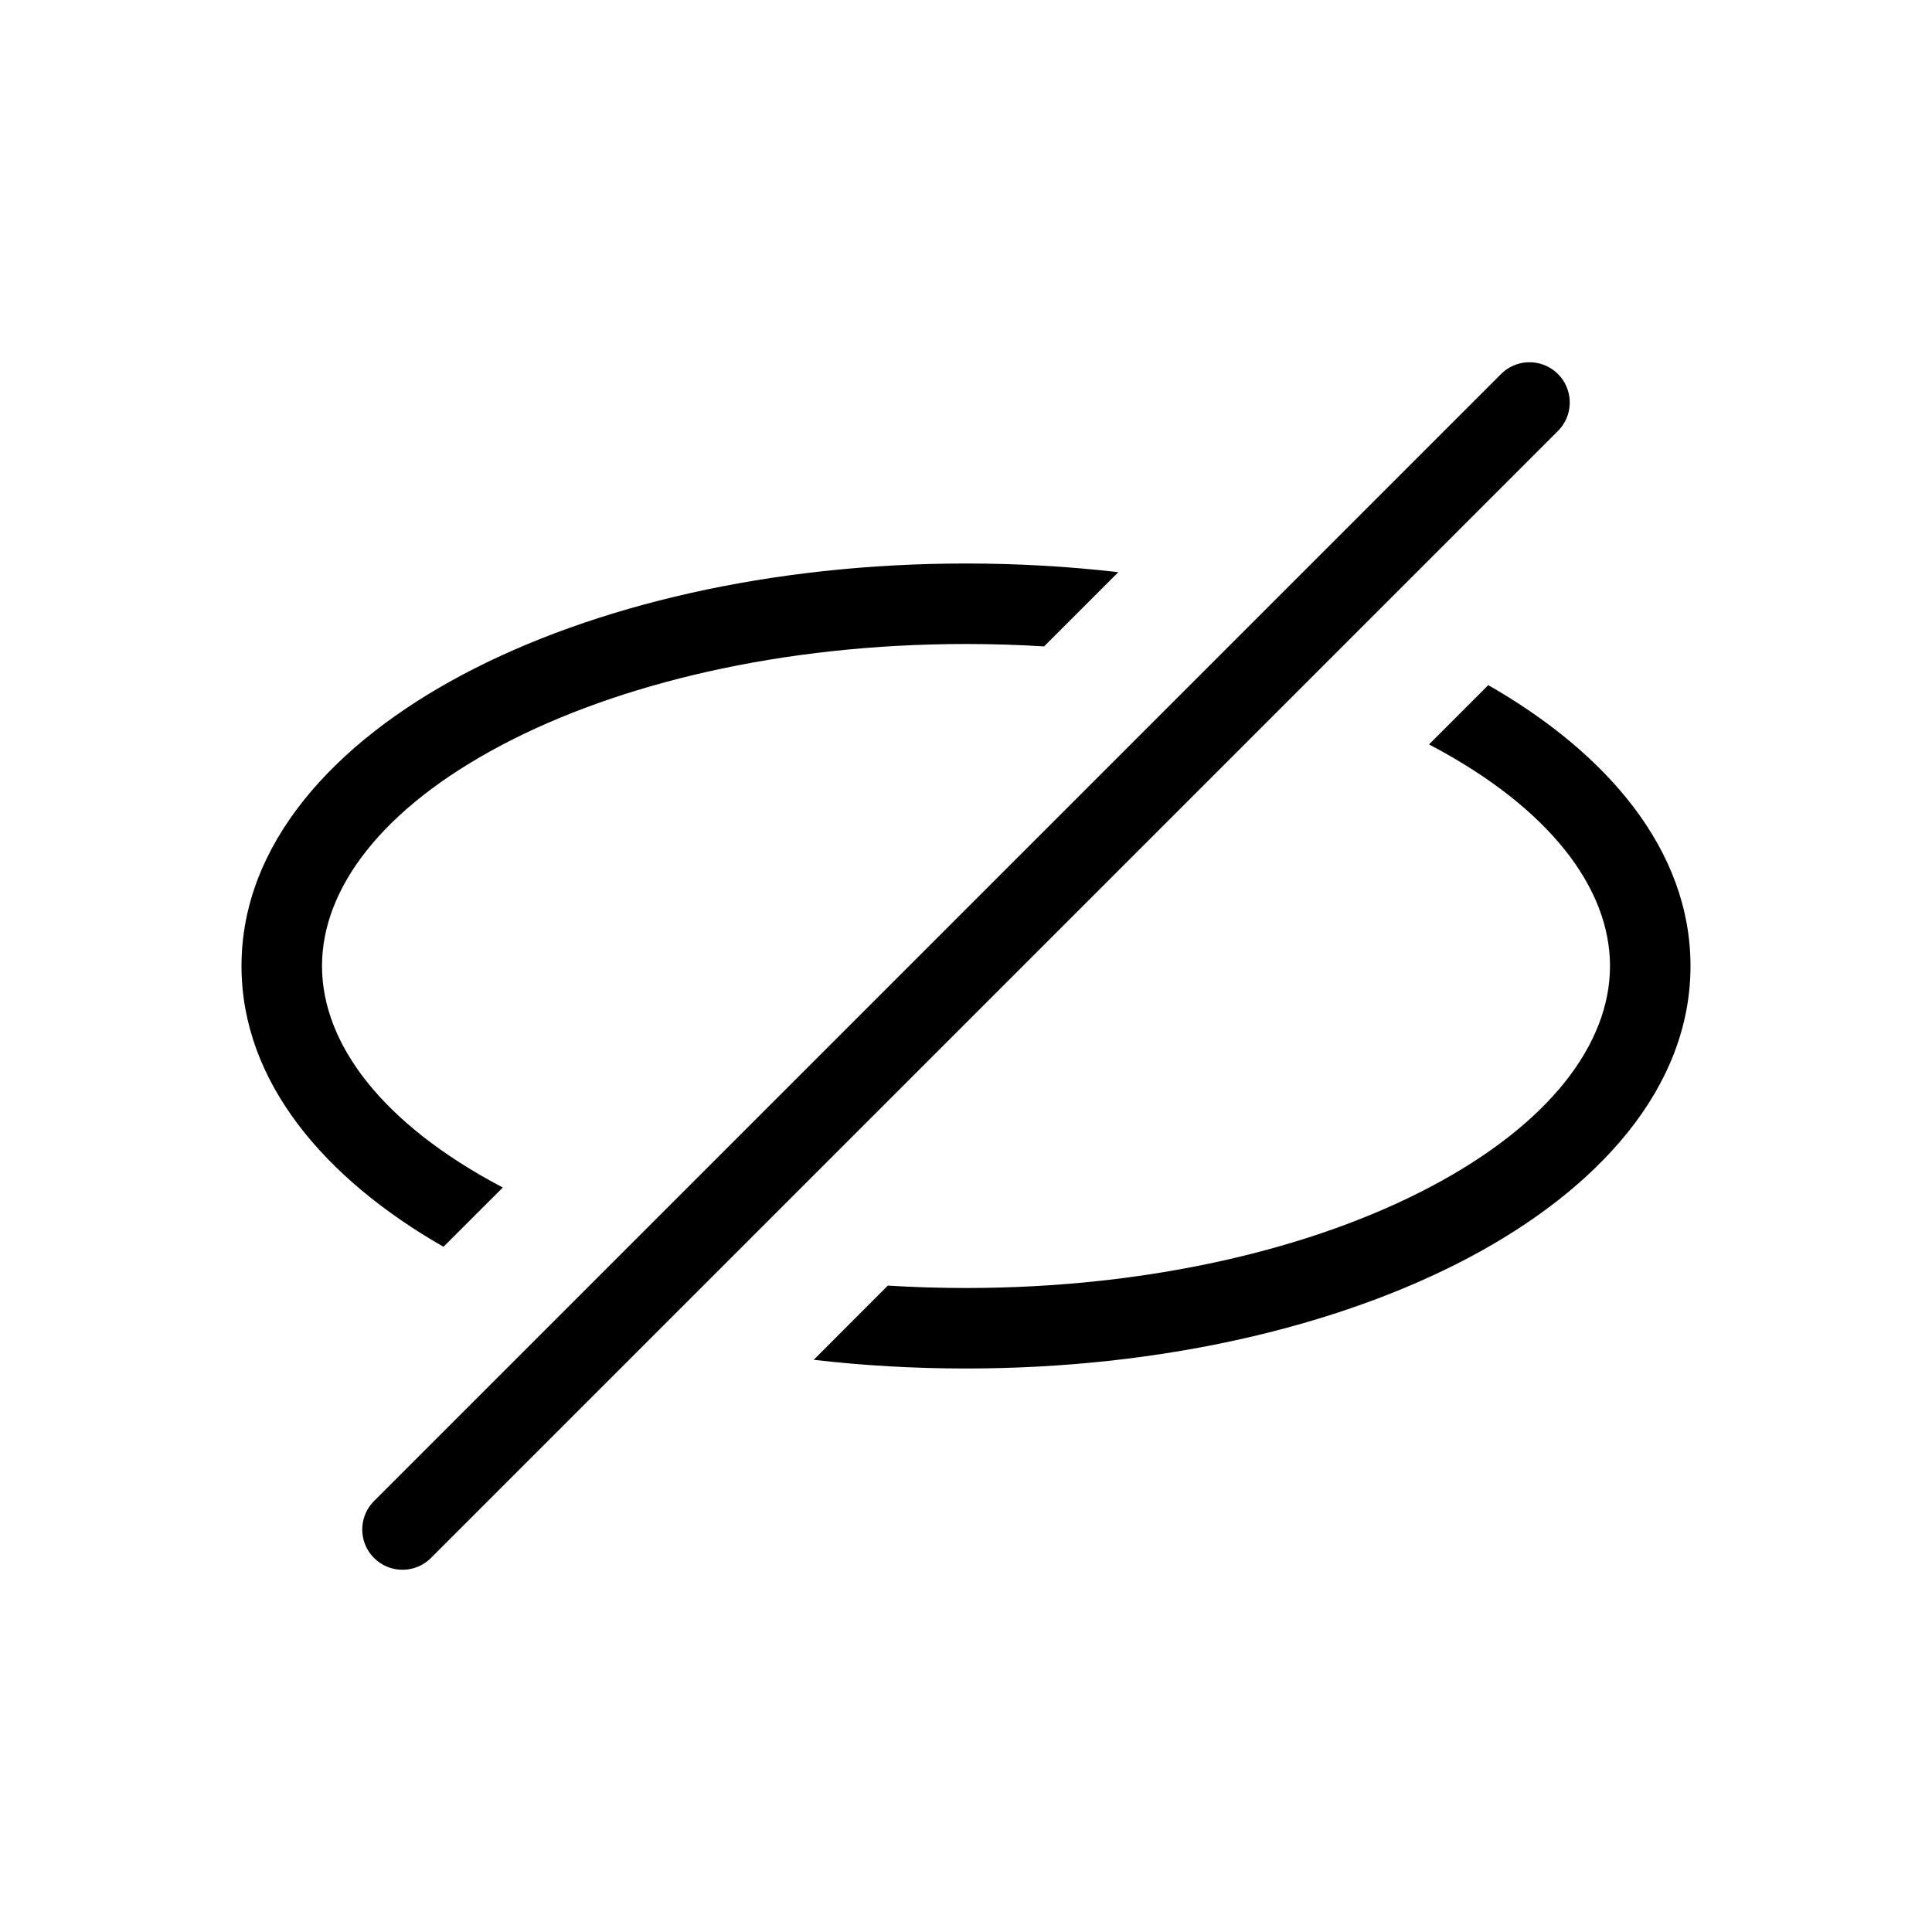
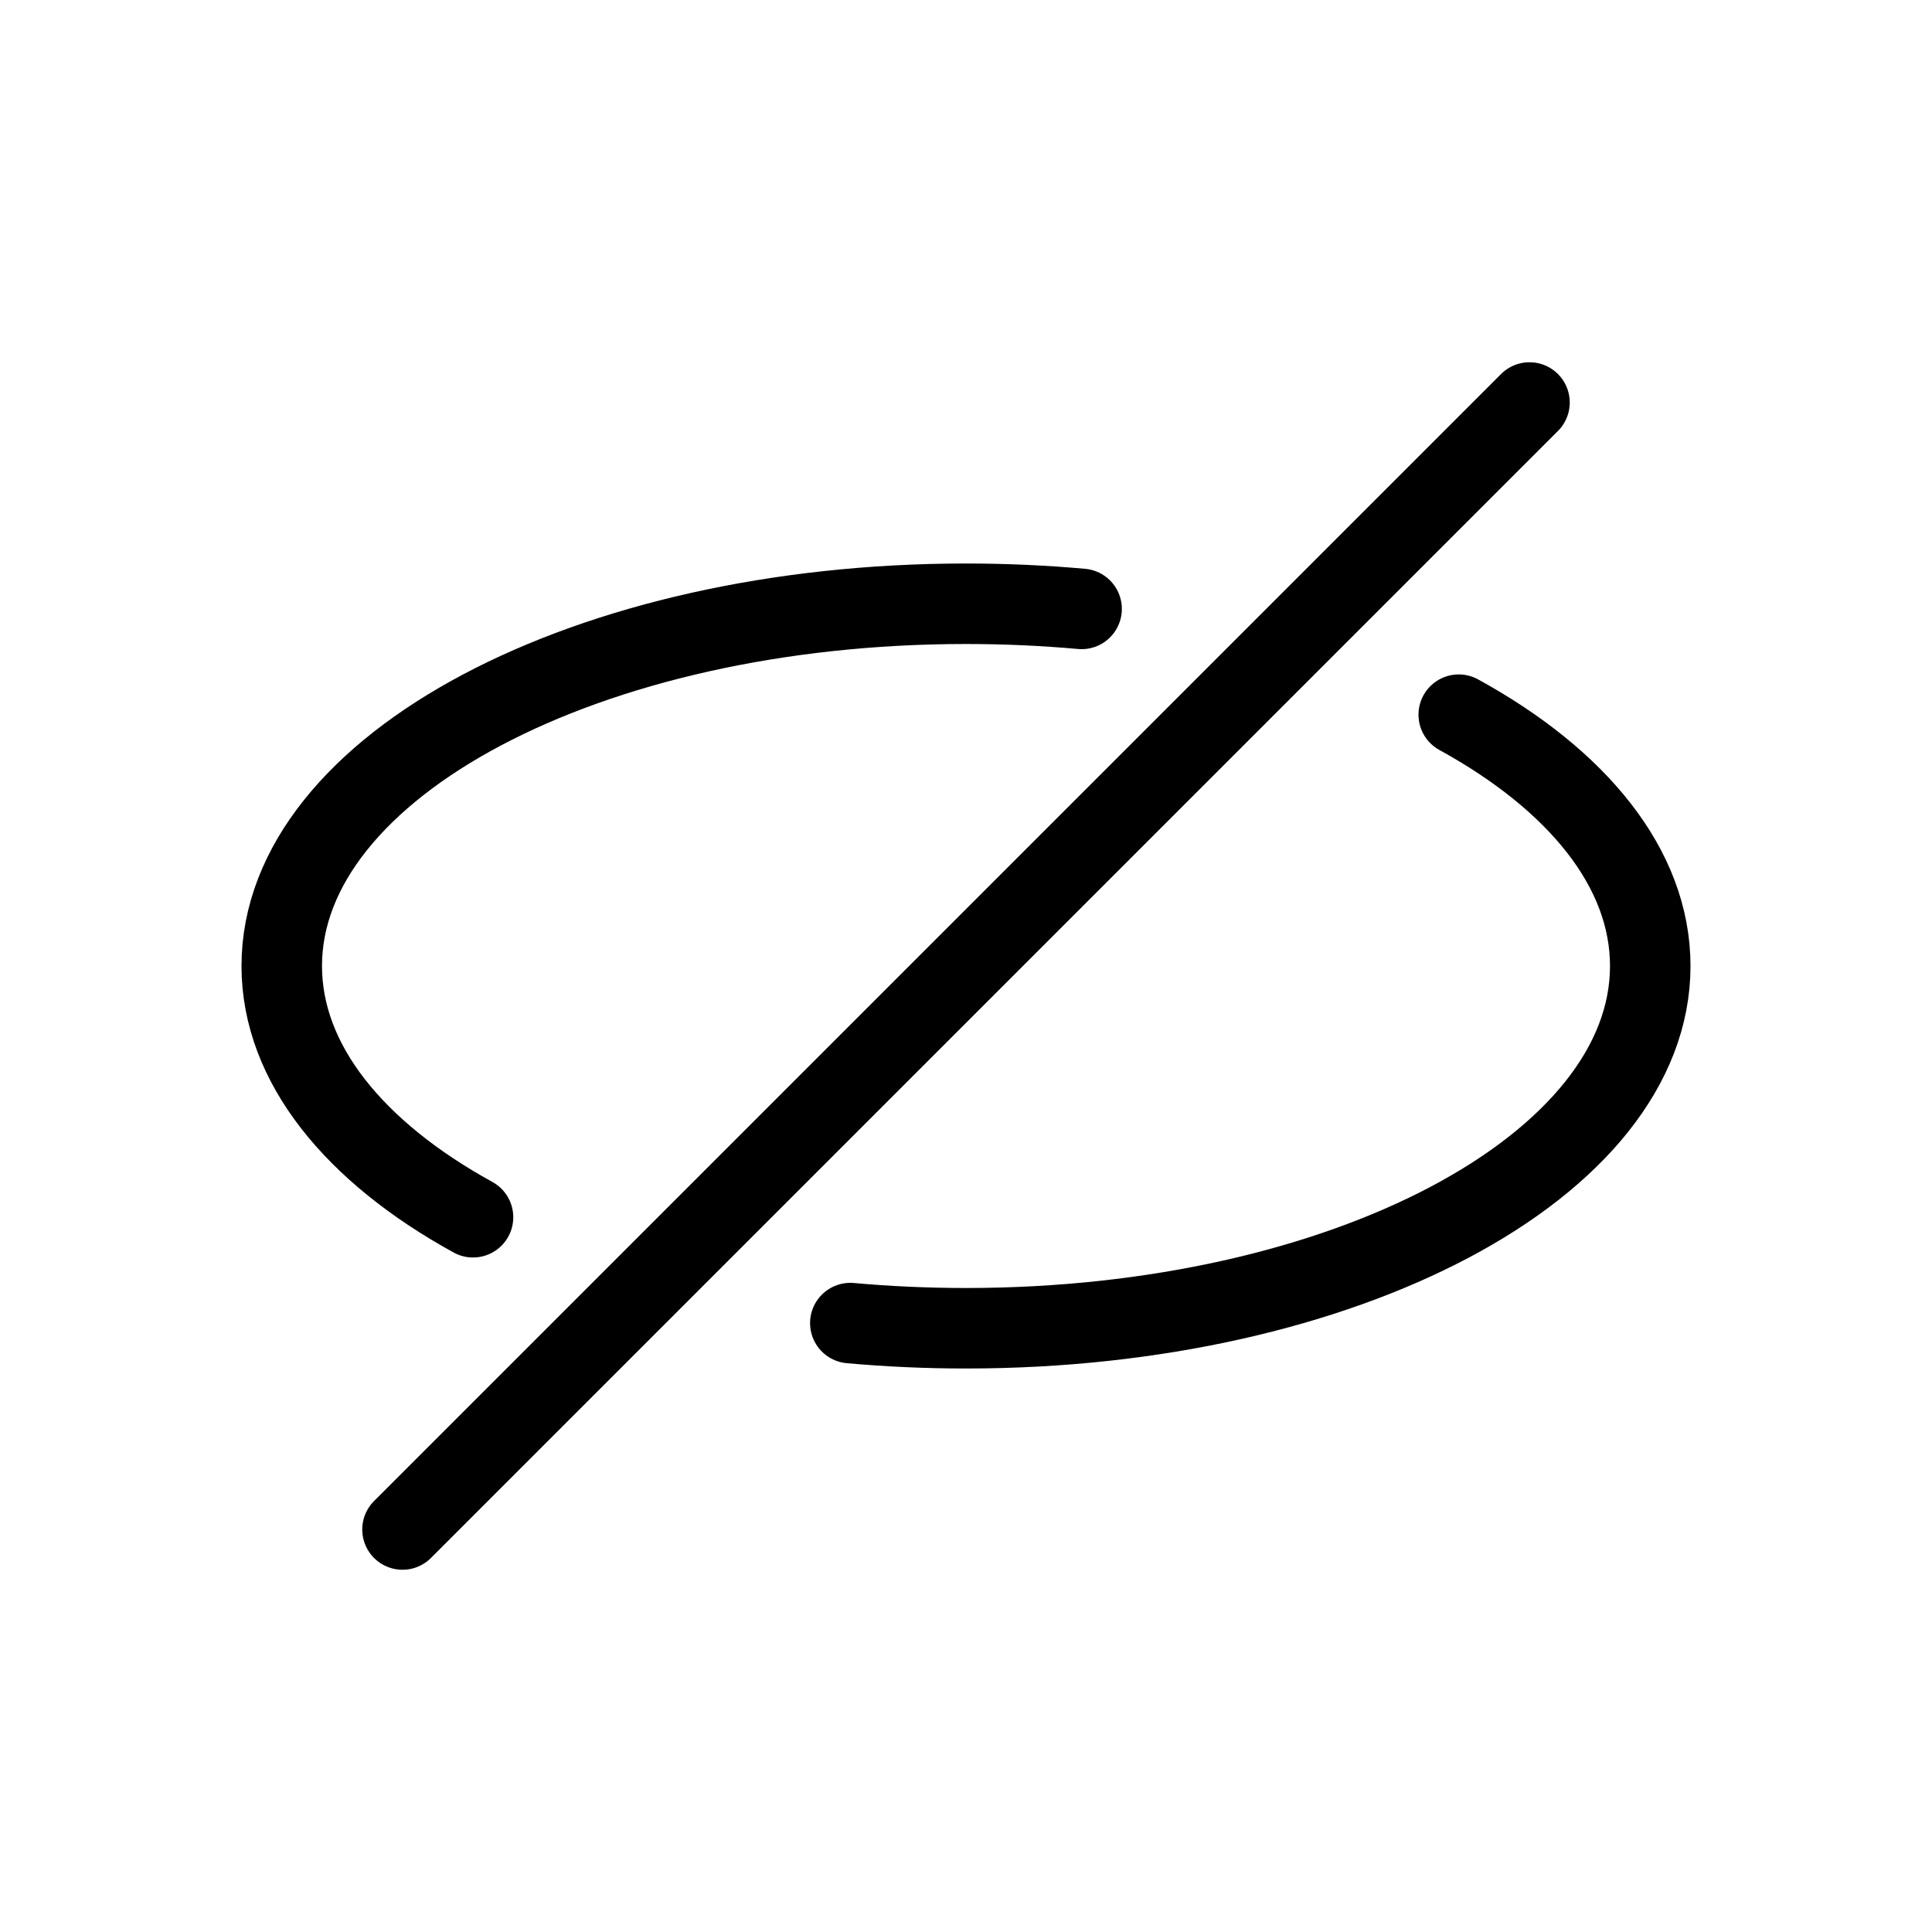
<svg xmlns="http://www.w3.org/2000/svg" width="24" height="24" viewBox="0 0 24 24" fill="none">
-   <path fill-rule="evenodd" clip-rule="evenodd" d="M13.892 7.108C13.281 7.037 12.648 7 12 7C9.588 7 7.379 7.517 5.756 8.376C4.154 9.224 3 10.481 3 12C3 13.44 4.037 14.645 5.509 15.488L6.246 14.752C6.238 14.748 6.231 14.744 6.224 14.74C4.748 13.959 4 12.966 4 12C4 11.034 4.748 10.041 6.224 9.26C7.676 8.491 9.718 8 12 8C12.329 8 12.652 8.01 12.97 8.03L13.892 7.108ZM11.029 15.97C11.347 15.99 11.671 16 12 16C14.282 16 16.324 15.509 17.776 14.74C19.252 13.959 20 12.966 20 12C20 11.034 19.252 10.041 17.776 9.26C17.768 9.256 17.76 9.251 17.752 9.247L18.488 8.511C19.962 9.354 21 10.559 21 12C21 13.519 19.846 14.776 18.244 15.624C16.621 16.483 14.412 17 12 17C11.352 17 10.719 16.963 10.108 16.892L11.029 15.97Z" fill="black" />
+   <path d="M10.563 16.436C11.03 16.478 11.51 16.5 12 16.5C16.694 16.5 20.5 14.485 20.5 12C20.5 10.787 19.594 9.687 18.121 8.878" stroke="black" stroke-linecap="round" />
+   <path d="M13.436 7.564C12.969 7.522 12.489 7.5 12 7.5C7.306 7.5 3.5 9.515 3.5 12C3.5 13.212 4.405 14.312 5.876 15.121" stroke="black" stroke-linecap="round" />
  <path d="M19 5L5 19" stroke="black" stroke-linecap="round" stroke-linejoin="round" />
</svg>
